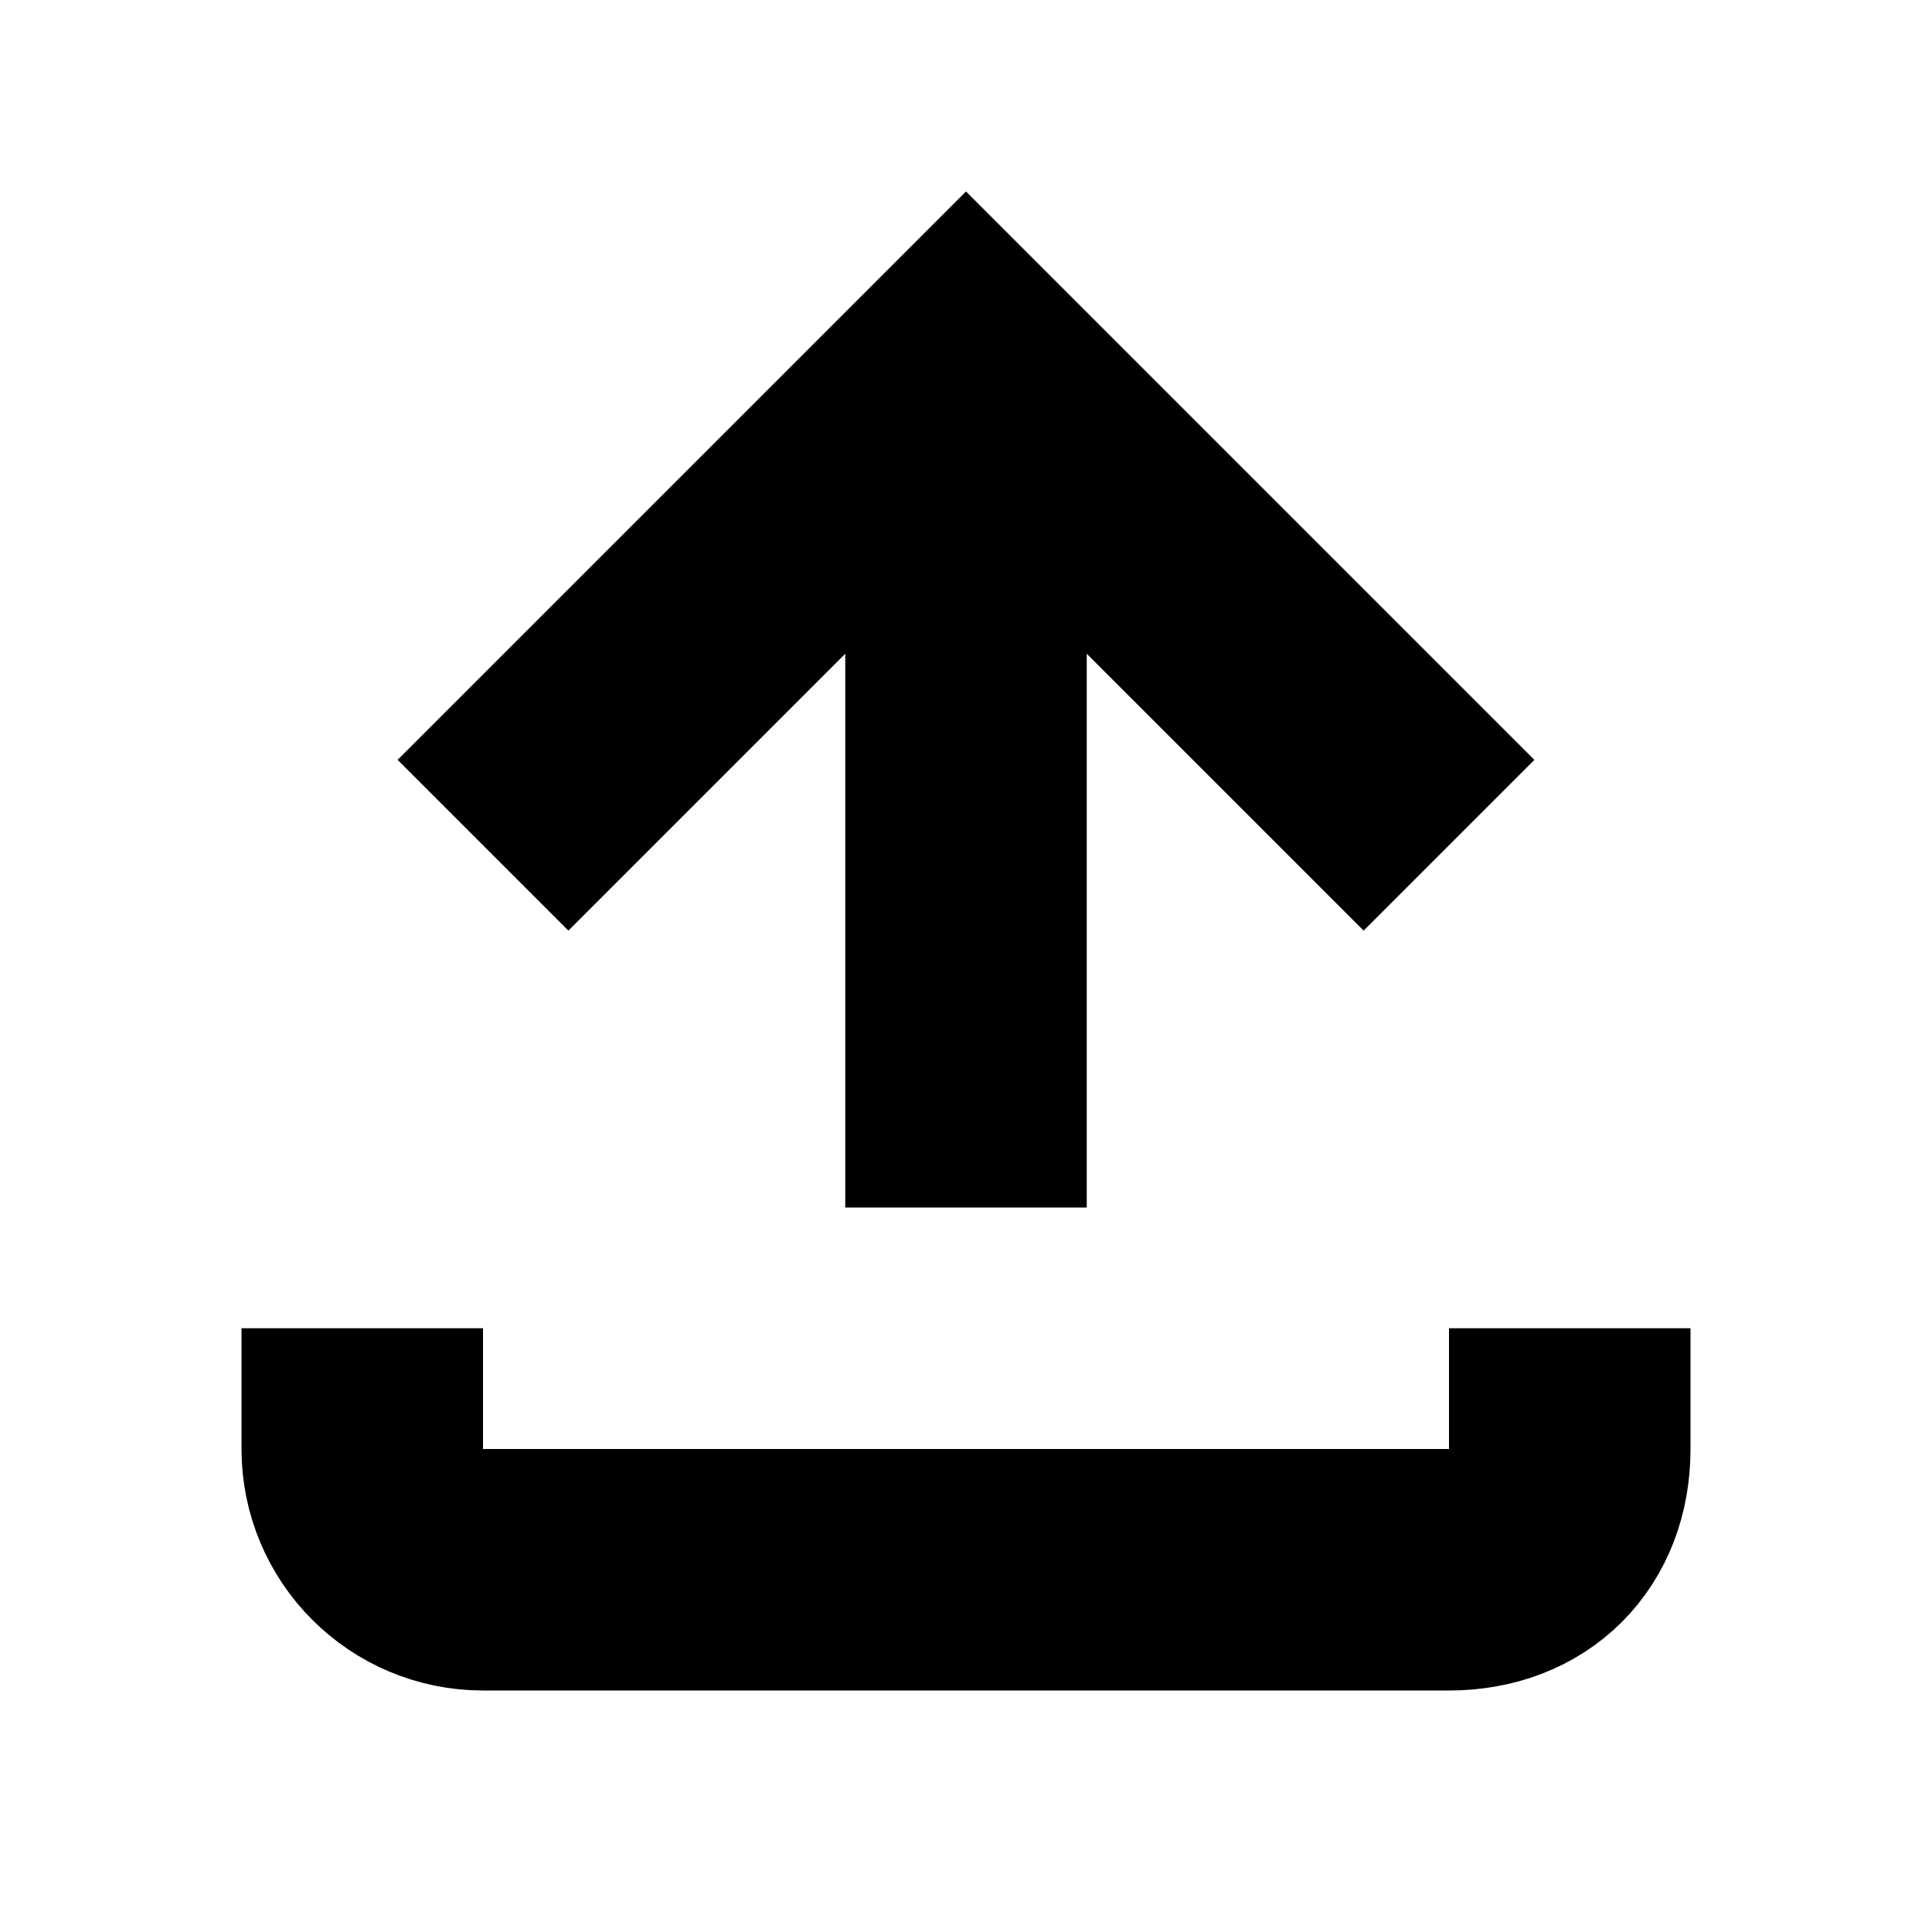
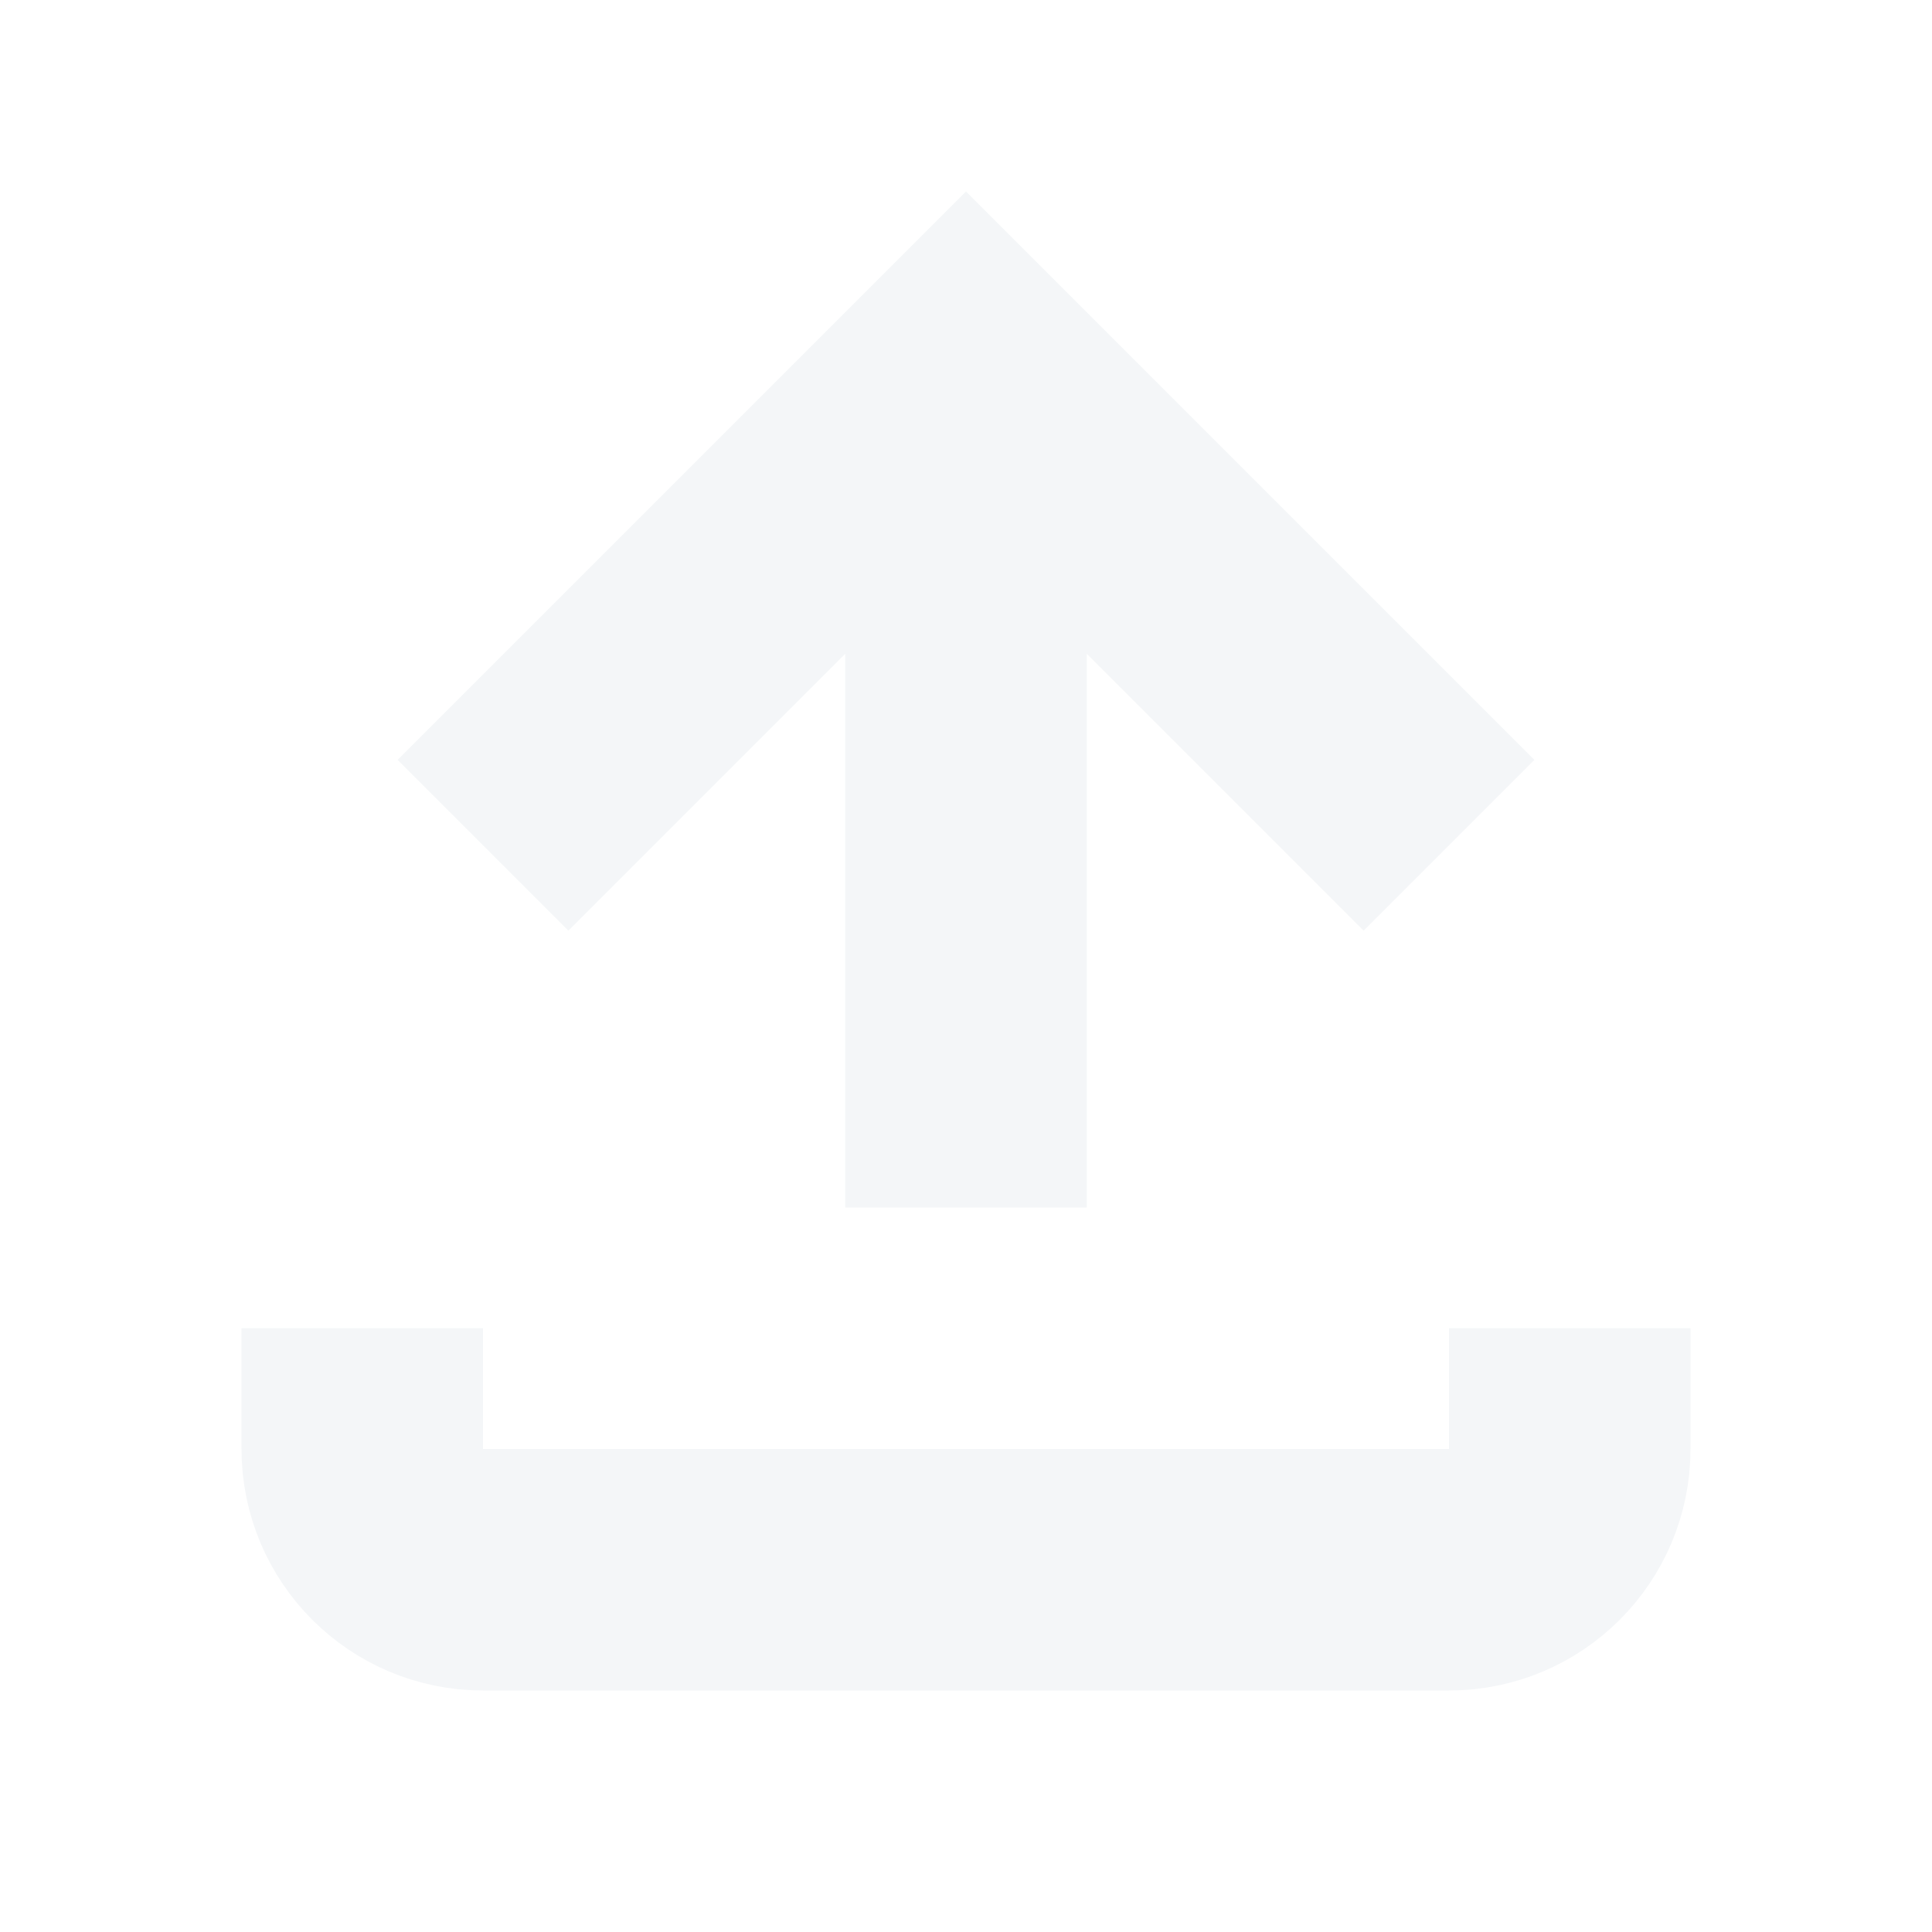
- <svg xmlns="http://www.w3.org/2000/svg" fill="none" viewBox="0 0 16 16">
-   <defs />
-   <path stroke="currentColor" stroke-width="2" d="M4 7l4-4 4 4M8 3v7M13 11v1c0 .6-.4 1-1 1H4a1 1 0 01-1-1v-1" />
+ <svg xmlns="http://www.w3.org/2000/svg" width="16" height="16" viewBox="0 0 16 16" fill="none">
+   <path d="M4 7L8 3L12 7" stroke="#F4F6F8" stroke-width="2" />
+   <path d="M8 3L8 10" stroke="#F4F6F8" stroke-width="2" />
+   <path d="M13 11L13 12C13 12.552 12.552 13 12 13L4 13C3.448 13 3 12.552 3 12L3 11" stroke="#F4F6F8" stroke-width="2" />
</svg>
